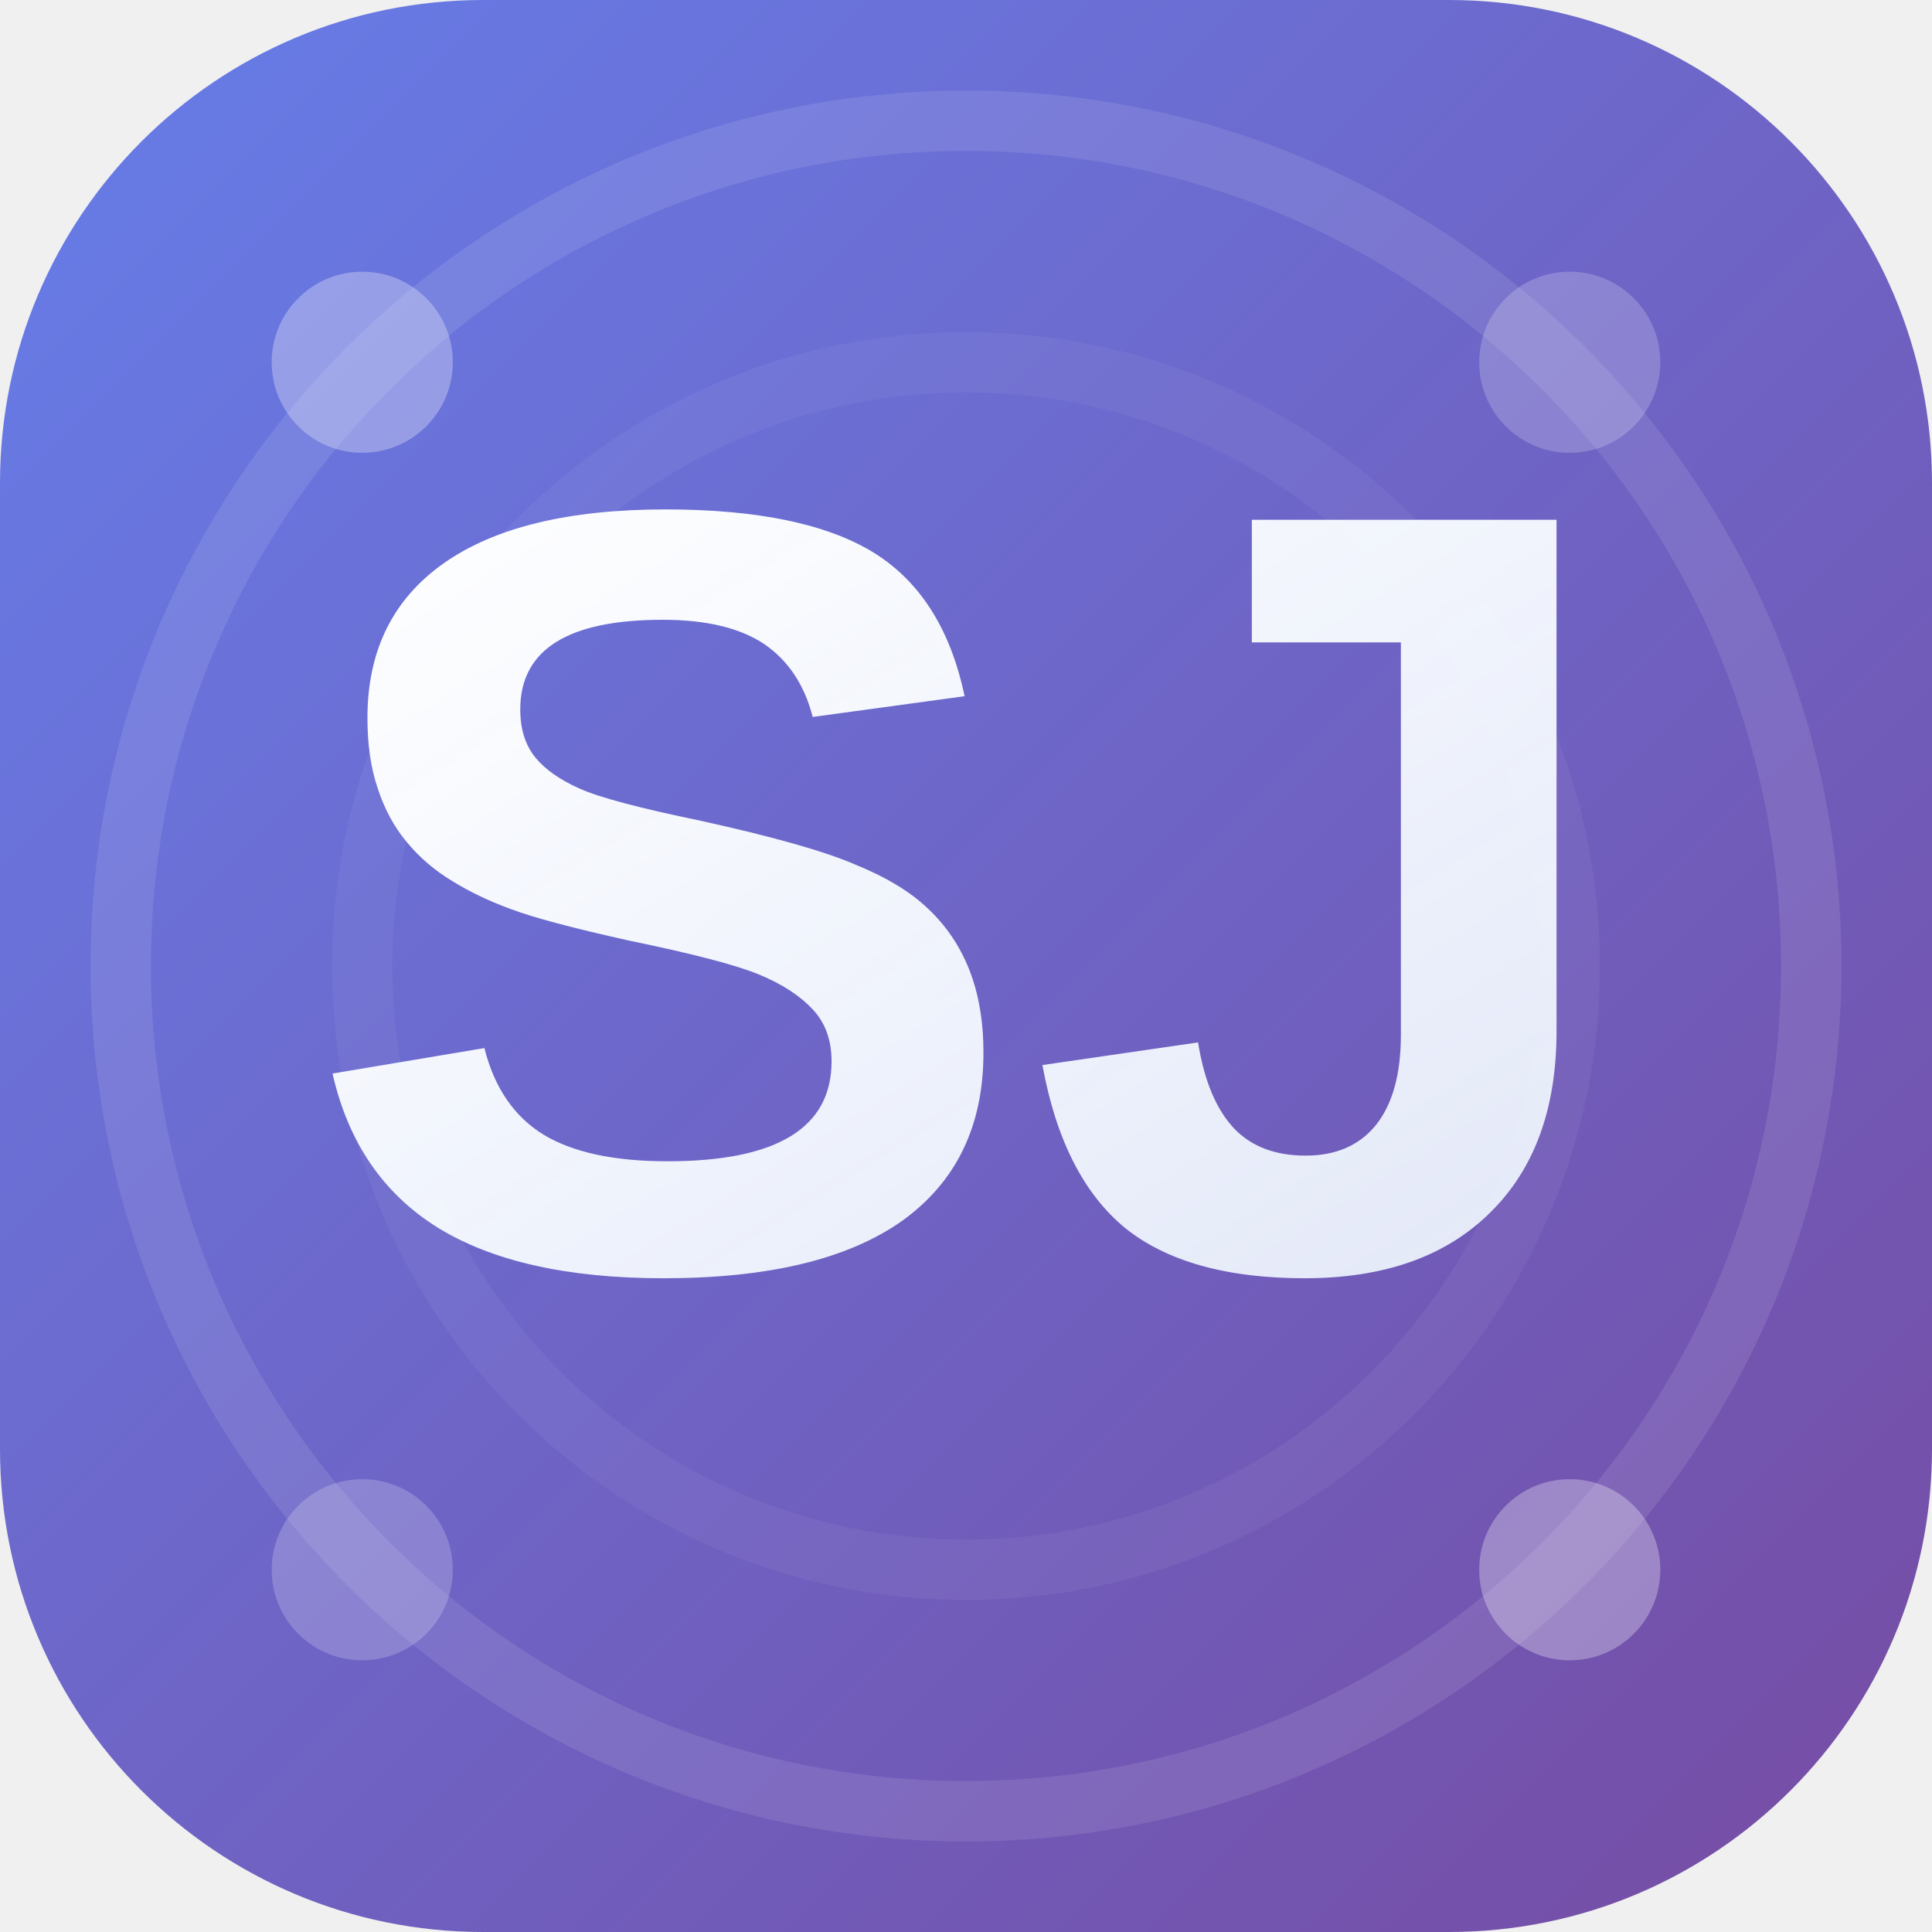
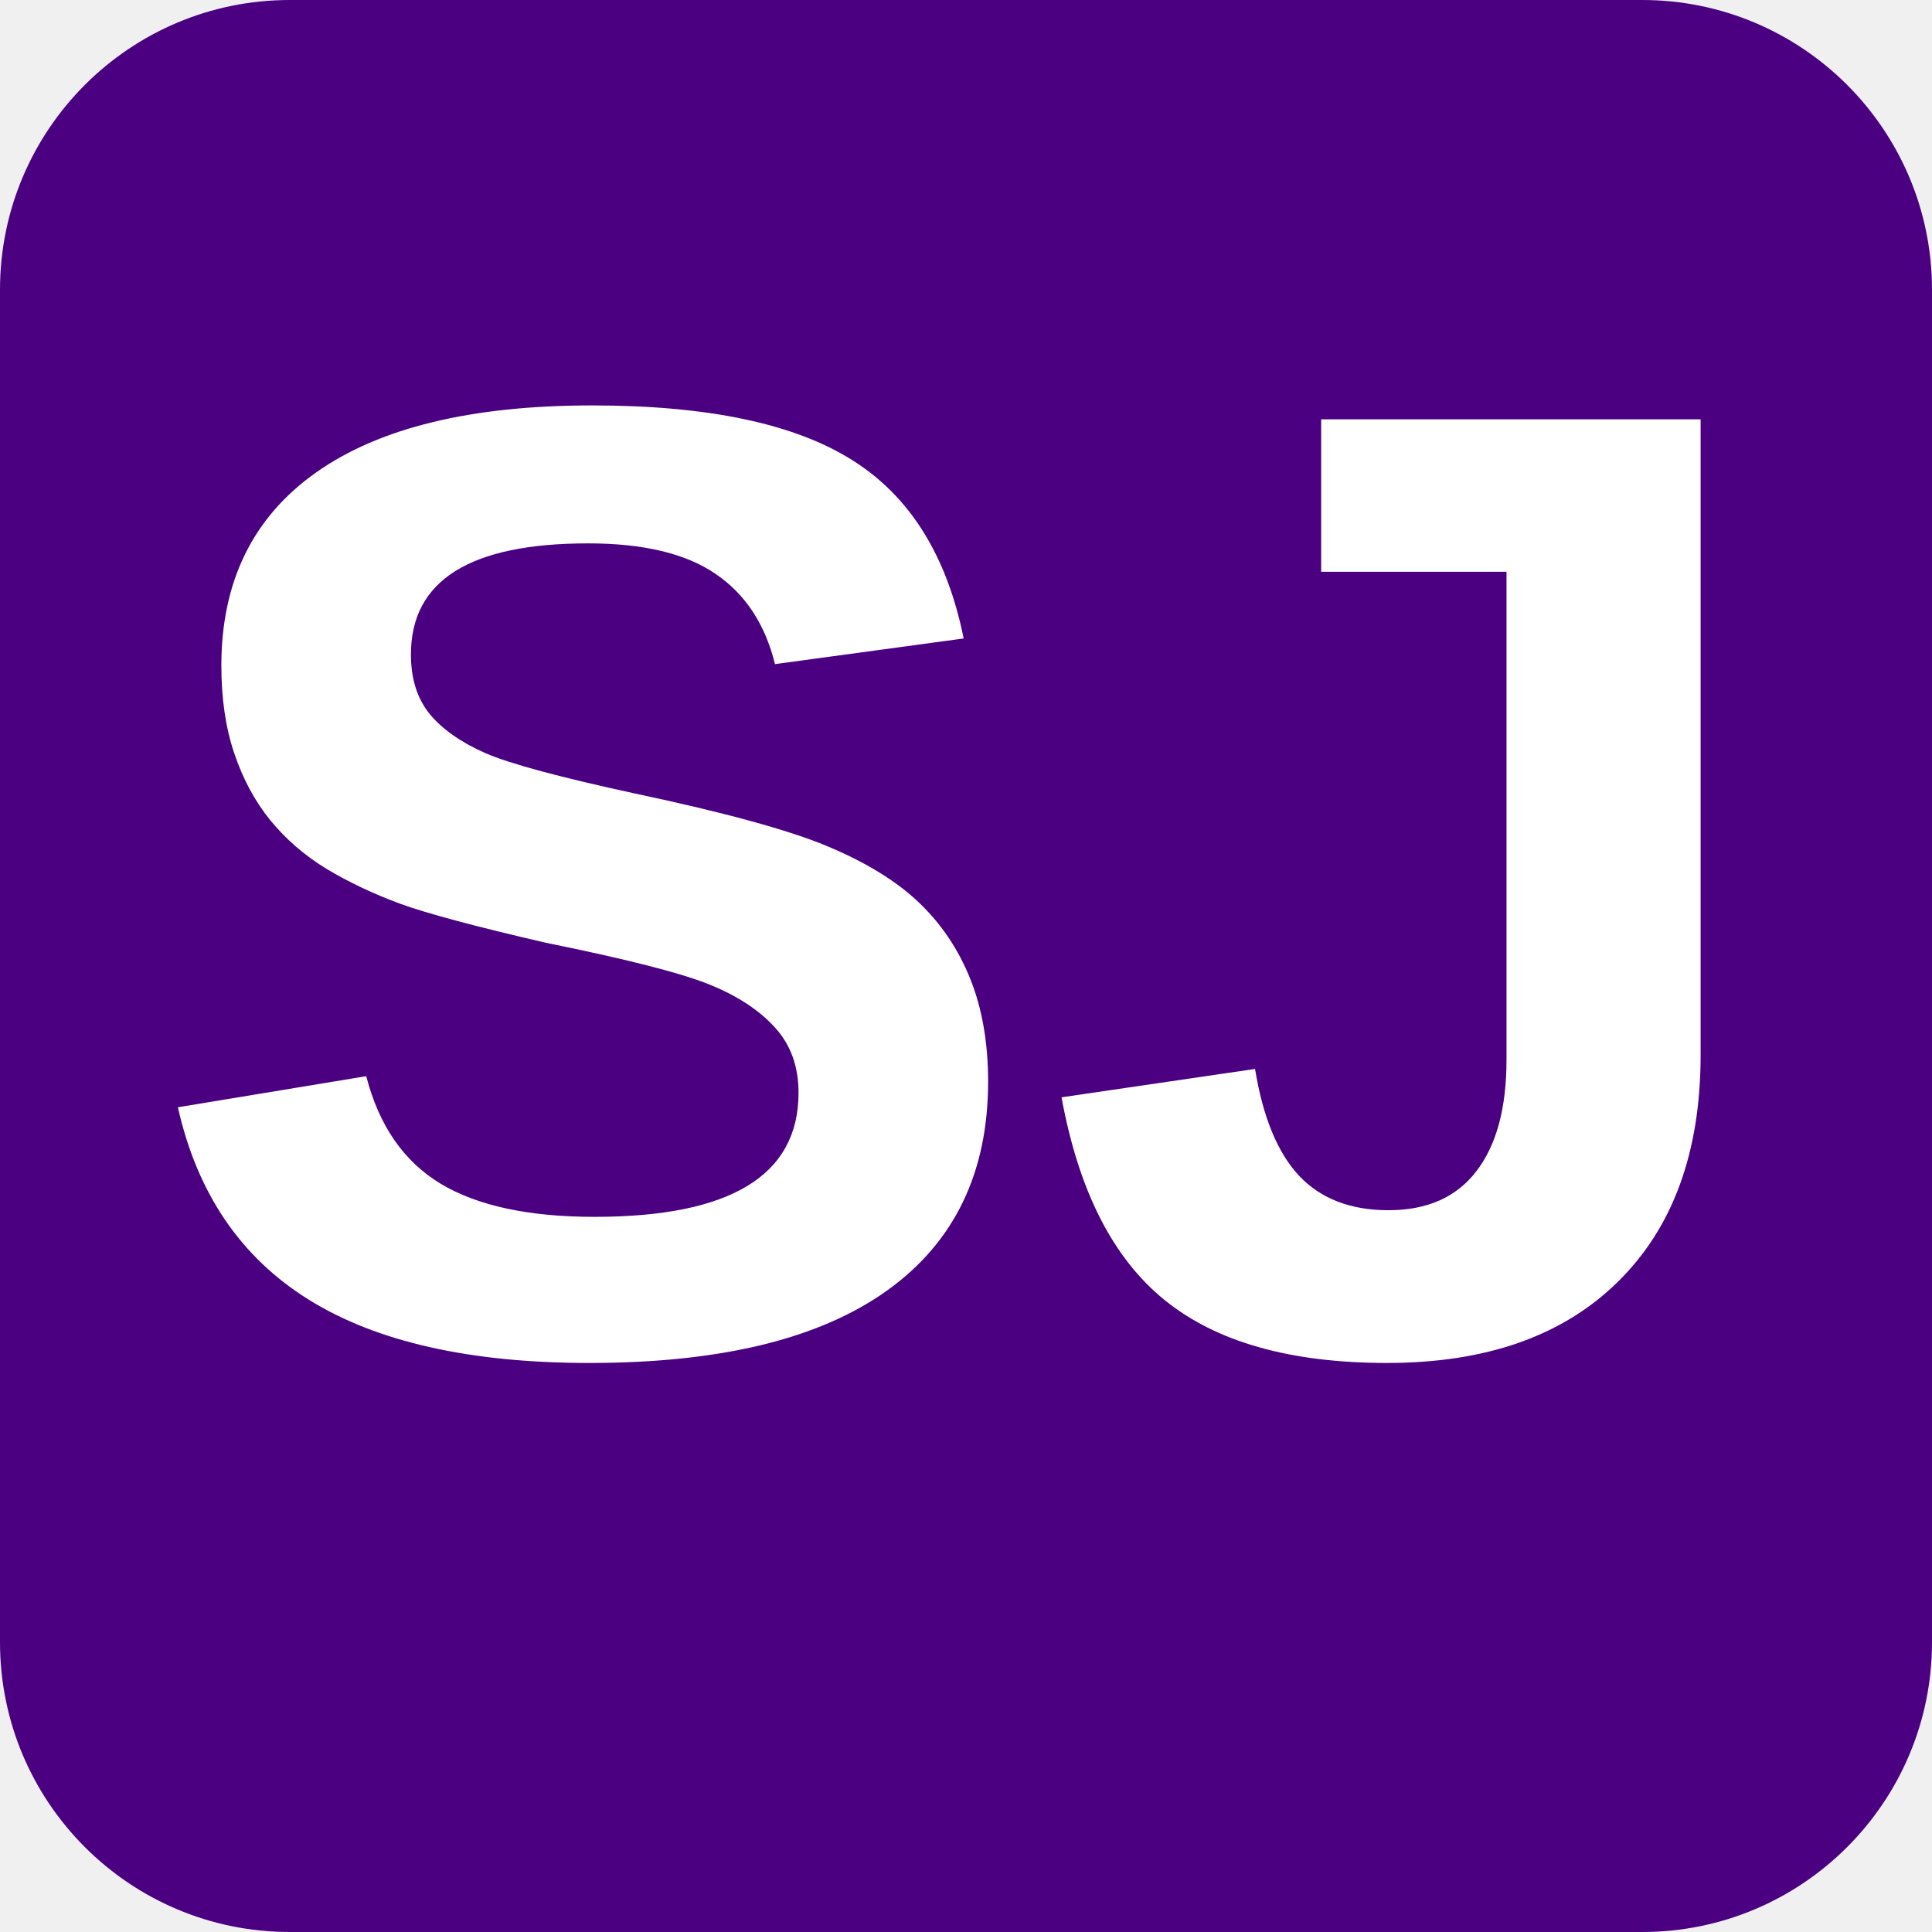
- <svg xmlns="http://www.w3.org/2000/svg" width="32" height="32" viewBox="0 0 32 32">
-   <defs>
-     <linearGradient id="bg" x1="0%" y1="0%" x2="100%" y2="100%">
-       <stop offset="0%" style="stop-color:#667eea;stop-opacity:1" />
-       <stop offset="100%" style="stop-color:#764ba2;stop-opacity:1" />
-     </linearGradient>
-     <linearGradient id="text" x1="0%" y1="0%" x2="100%" y2="100%">
-       <stop offset="0%" style="stop-color:#ffffff;stop-opacity:1" />
-       <stop offset="100%" style="stop-color:#f0f8ff;stop-opacity:0.9" />
-     </linearGradient>
-   </defs>
-   <rect width="32" height="32" rx="8" fill="url(#bg)" />
-   <circle cx="16" cy="16" r="14" fill="none" stroke="rgba(255,255,255,0.1)" stroke-width="1" />
-   <circle cx="16" cy="16" r="10" fill="none" stroke="rgba(255,255,255,0.05)" stroke-width="1" />
-   <text x="16" y="21" text-anchor="middle" font-size="18" font-family="Arial, sans-serif" font-weight="bold" fill="url(#text)">SJ</text>
-   <circle cx="6" cy="6" r="1.5" fill="rgba(255,255,255,0.3)" />
-   <circle cx="26" cy="6" r="1.5" fill="rgba(255,255,255,0.2)" />
-   <circle cx="6" cy="26" r="1.5" fill="rgba(255,255,255,0.2)" />
-   <circle cx="26" cy="26" r="1.5" fill="rgba(255,255,255,0.3)" />
+ <svg xmlns="http://www.w3.org/2000/svg" viewBox="0 0 100 100">
+   <rect width="100" height="100" fill="#4B0082" rx="15" />
+   <text x="50" y="50" font-family="Arial, sans-serif" font-size="70" fill="#FFFFFF" text-anchor="middle" dominant-baseline="middle" font-weight="bold">
+     SJ
+   </text>
</svg>
